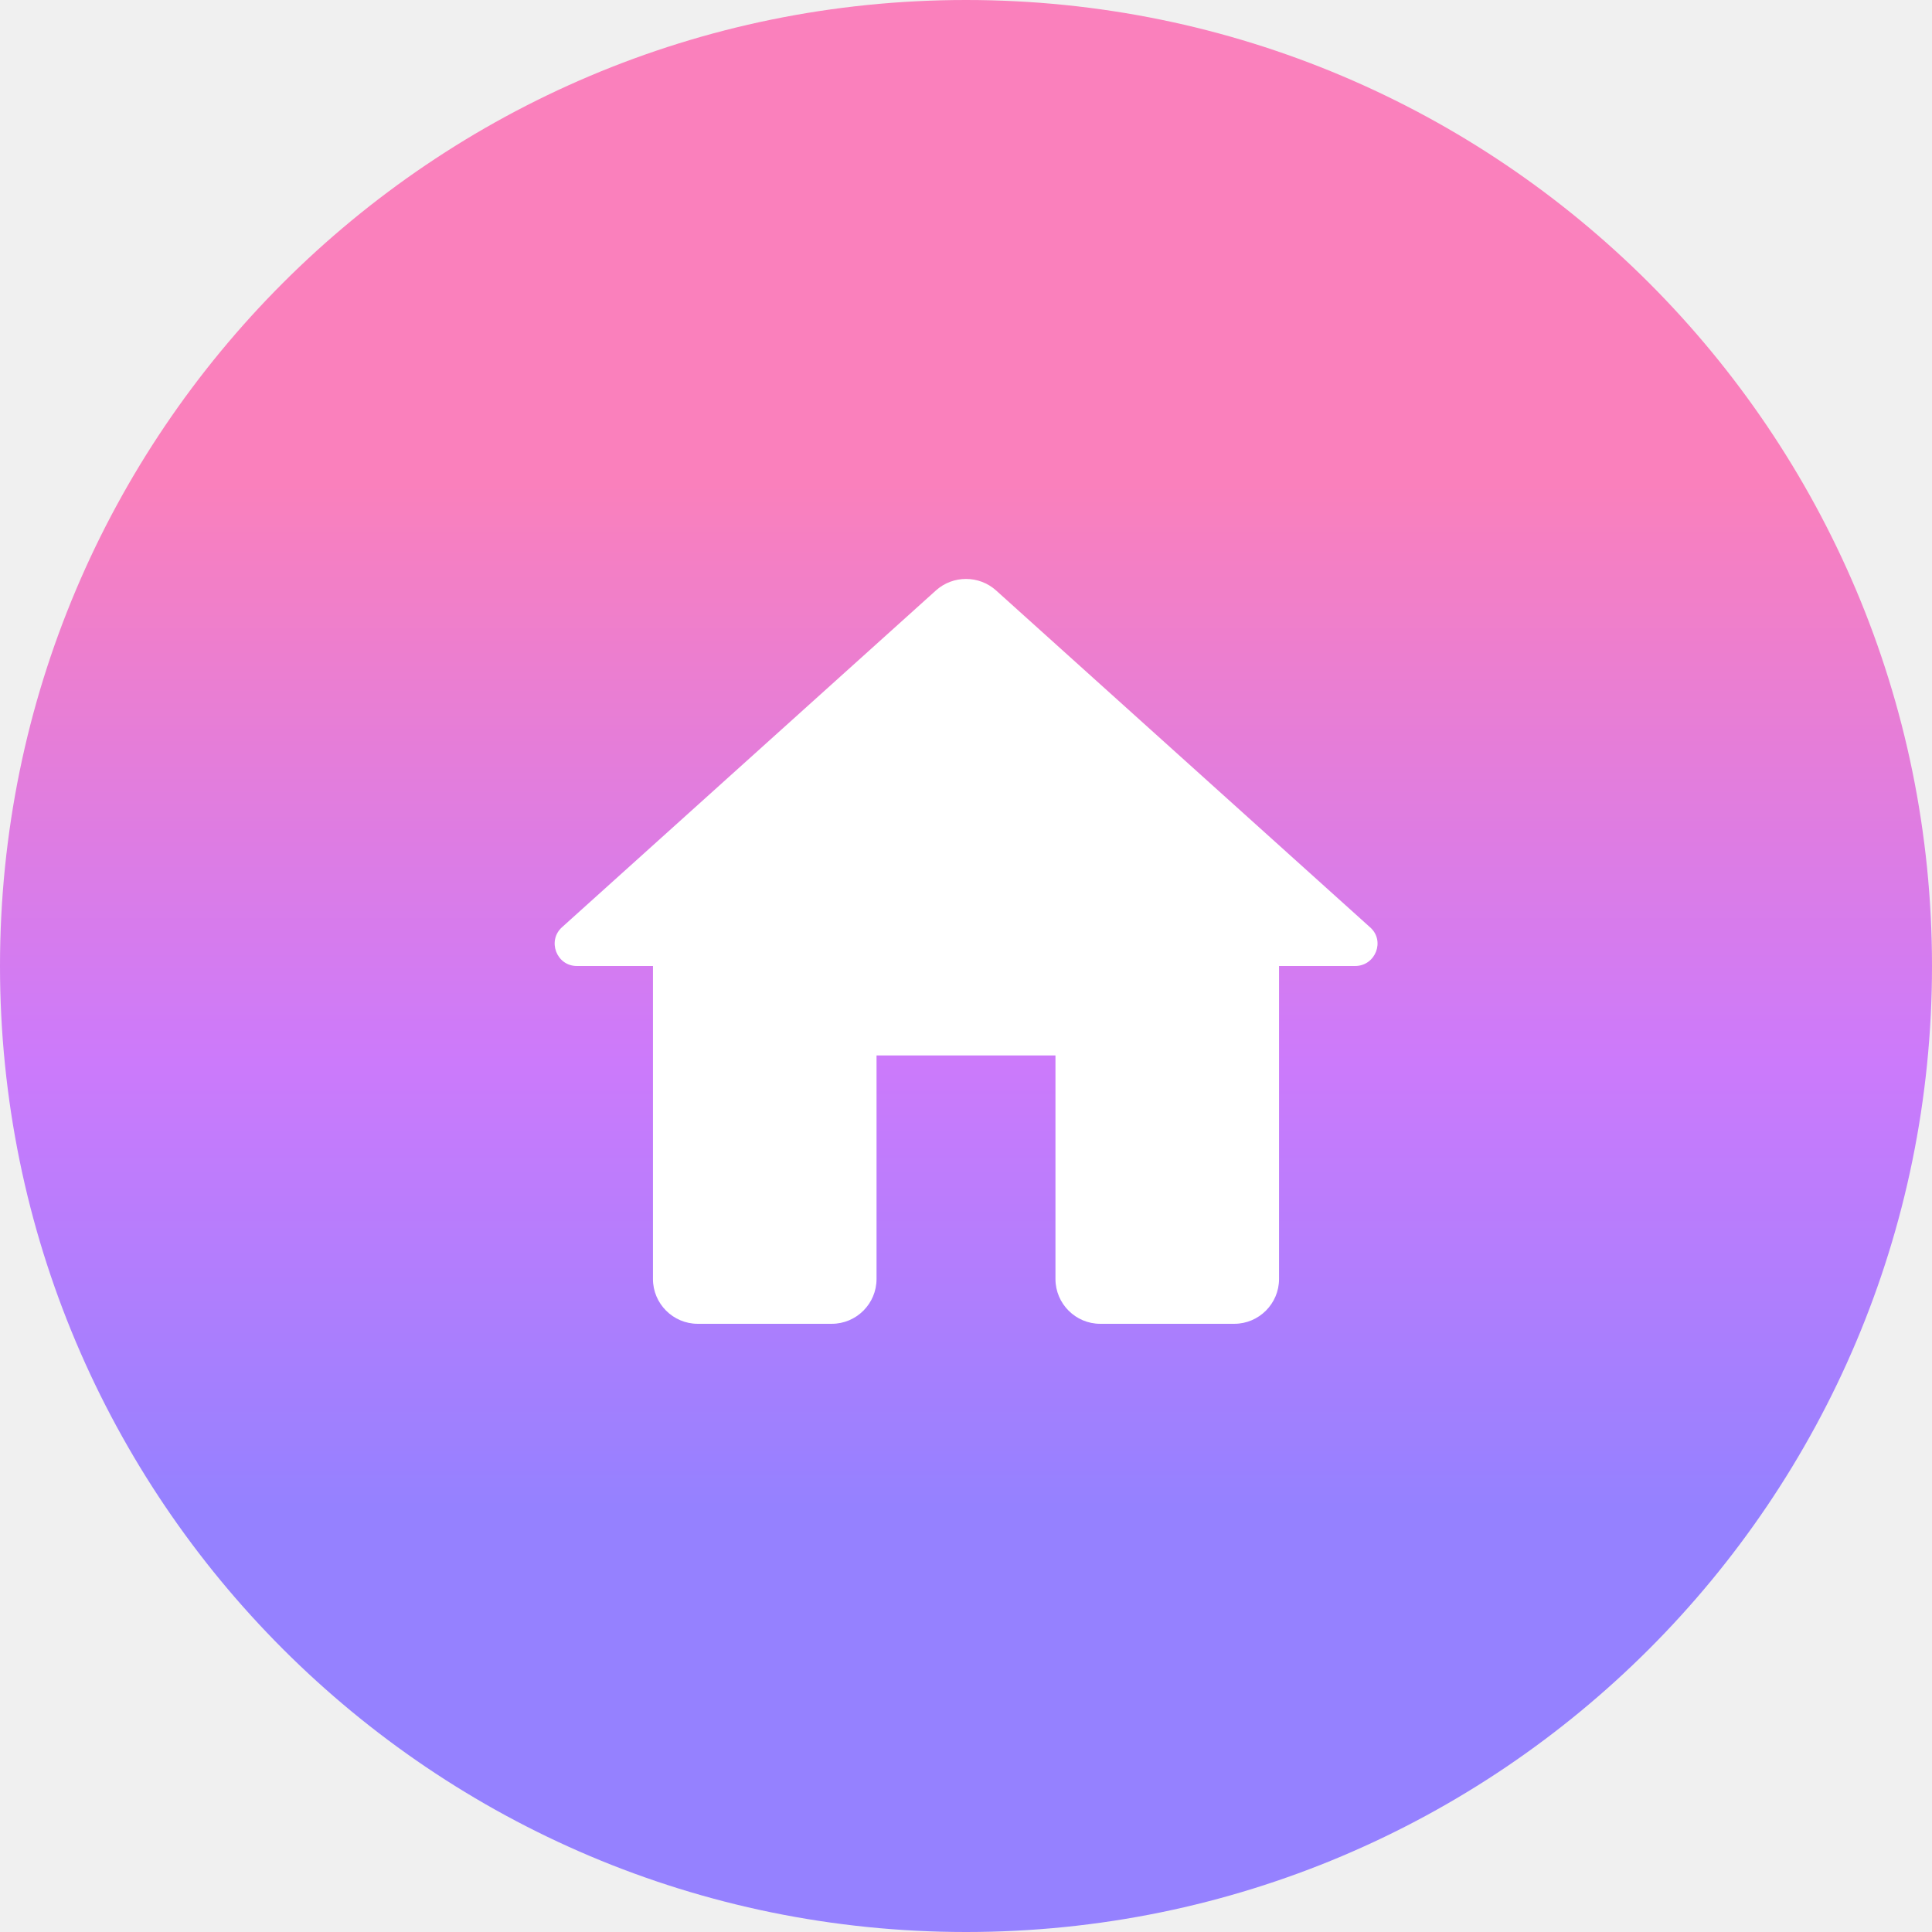
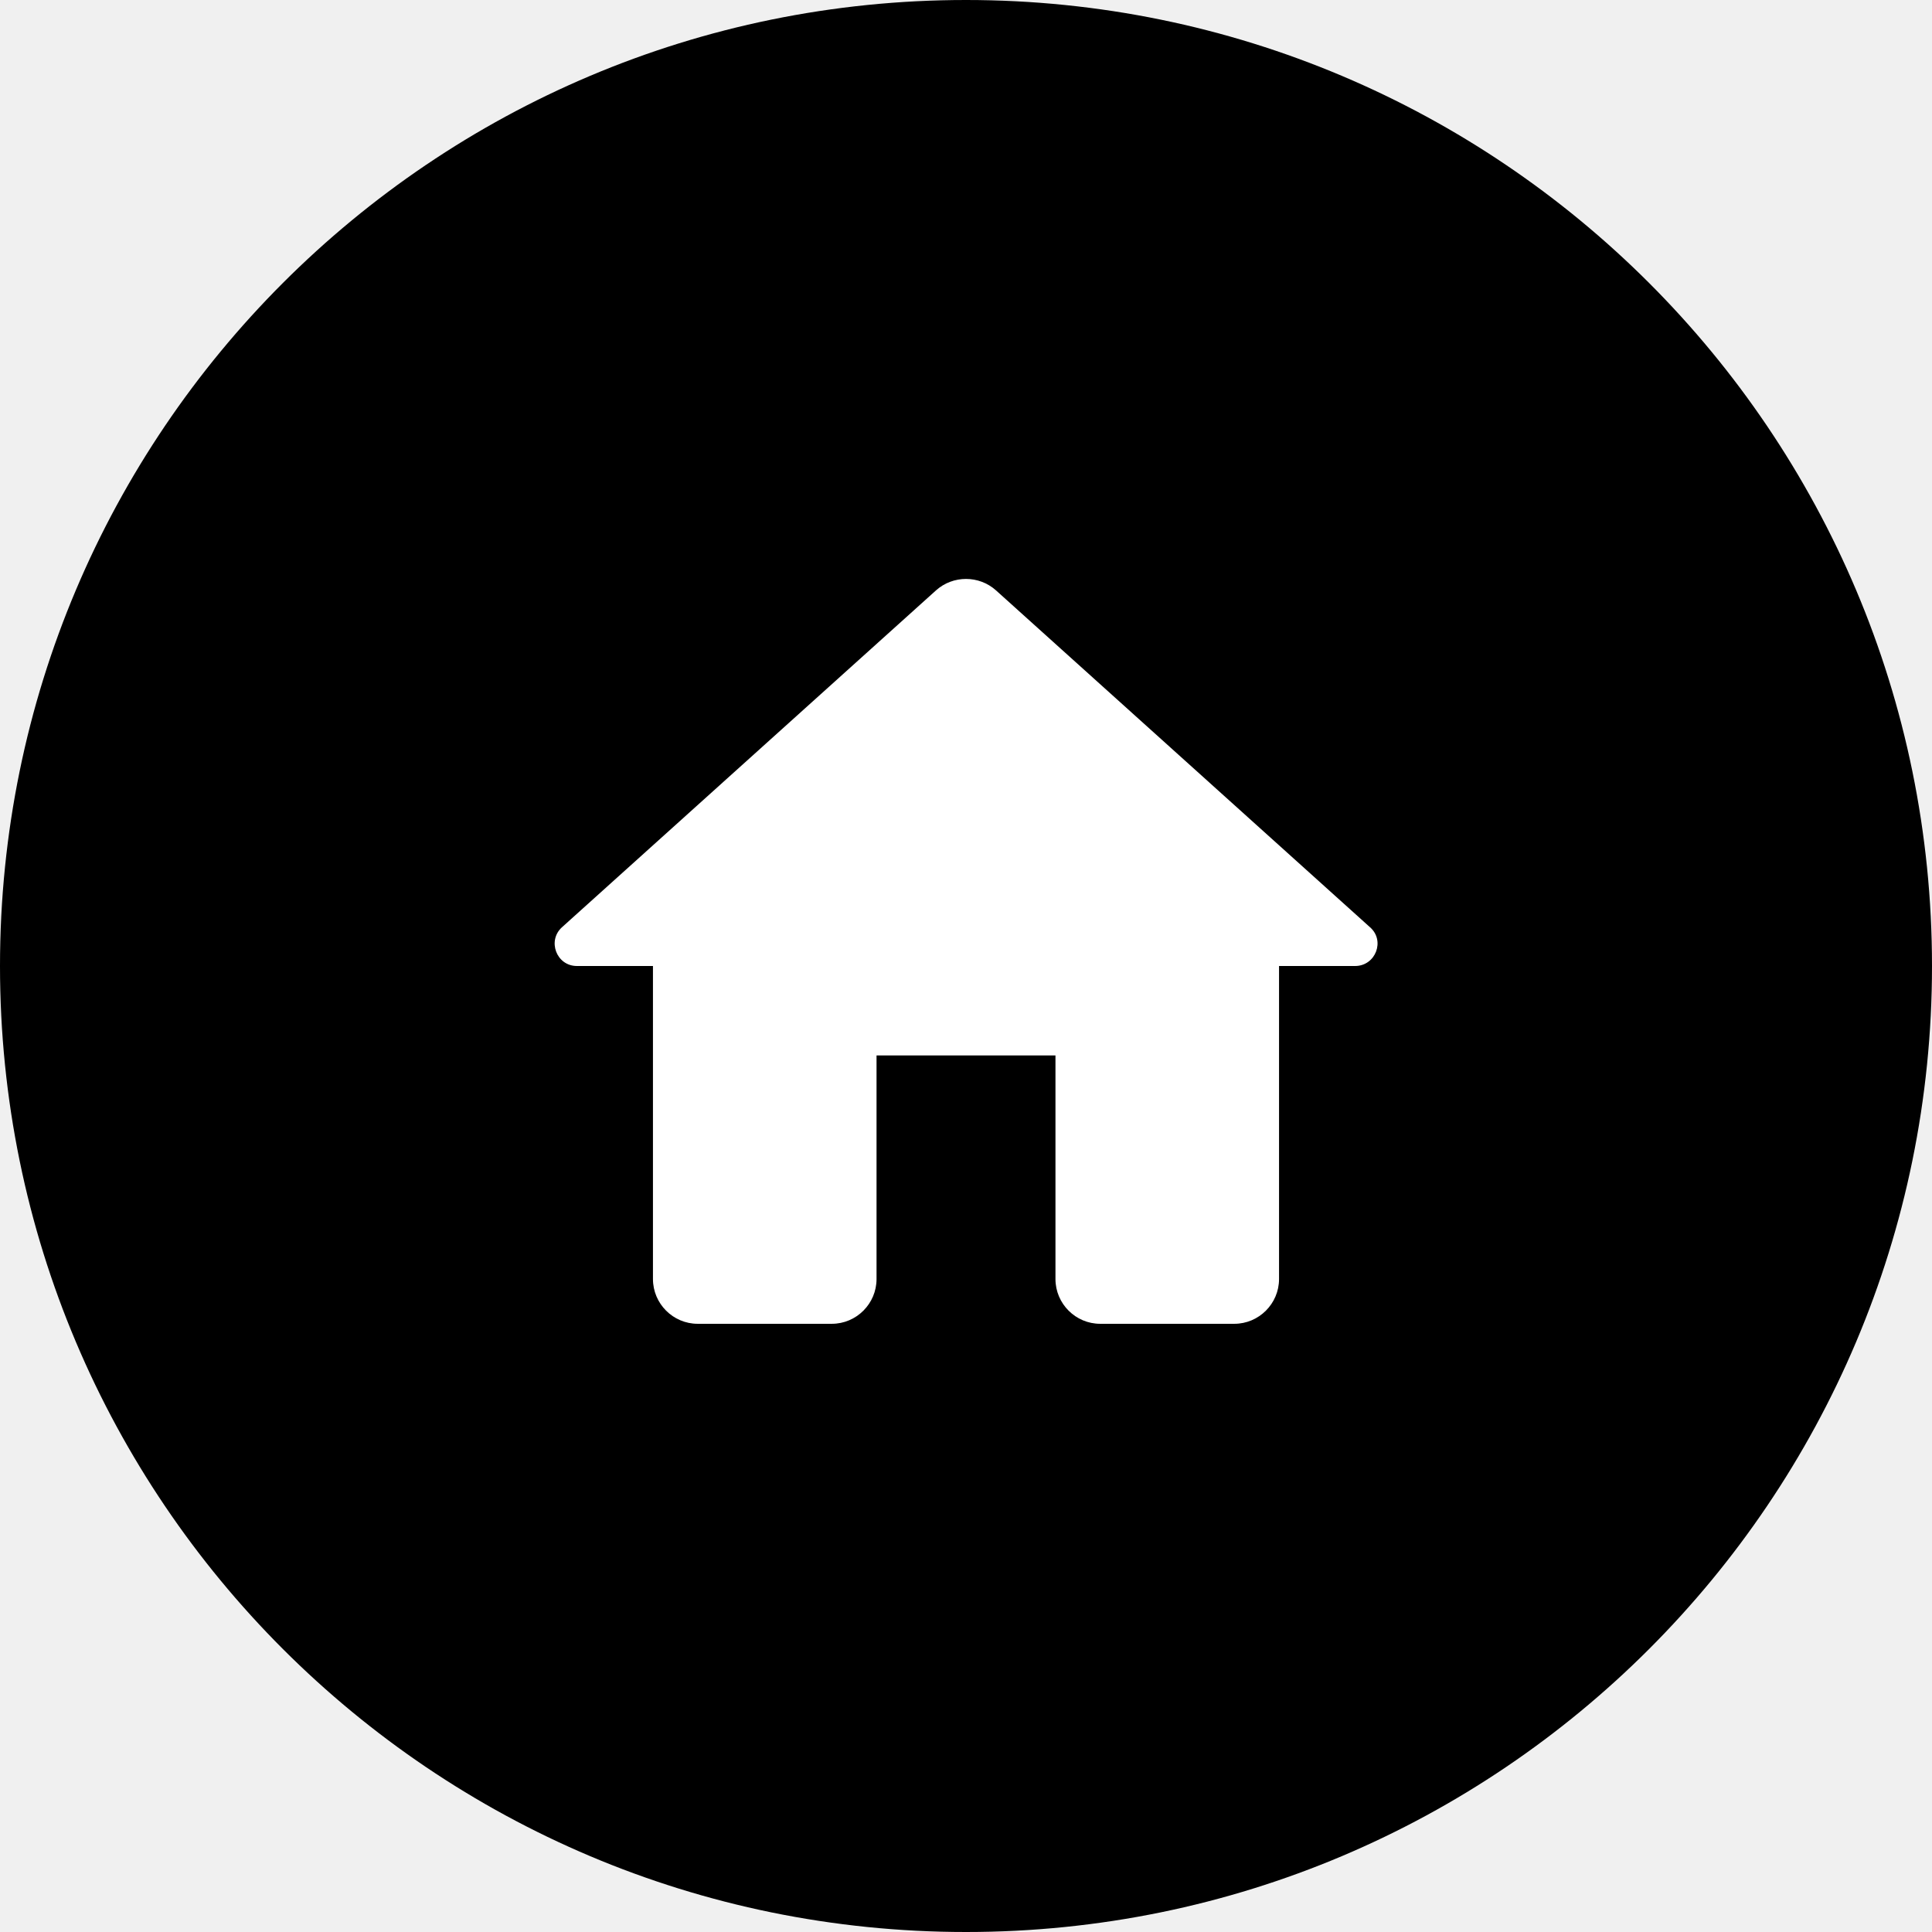
<svg xmlns="http://www.w3.org/2000/svg" width="36" height="36" viewBox="0 0 36 36">
  <rect width="36" height="36" rx="18" fill="url(#home-gradient)" />
  <path d="M16.333 23.833V19.667H19.667V23.833C19.667 24.292 20.042 24.667 20.5 24.667H23C23.458 24.667 23.833 24.292 23.833 23.833V18H25.25C25.633 18 25.817 17.525 25.525 17.275L18.558 11C18.242 10.717 17.758 10.717 17.442 11L10.475 17.275C10.192 17.525 10.367 18 10.75 18H12.167V23.833C12.167 24.292 12.542 24.667 13 24.667H15.5C15.958 24.667 16.333 24.292 16.333 23.833Z" fill="white" />
  <defs>
    <linearGradient id="home-gradient" x1="18" y1="0" x2="18" y2="36" gradientUnits="userSpaceOnUse">
-       <stop offset="0.25" stop-color="#FA80BC" />
-       <stop offset="0.55" stop-color="#CC7AFB" />
-       <stop offset="0.78" stop-color="#9581FF" />
+       <stop offset="0.25" stop-color="currentColor" />
+       <stop offset="0.55" stop-color="currentColor" />
+       <stop offset="0.78" stop-color="currentColor" />
    </linearGradient>
  </defs>
</svg>
